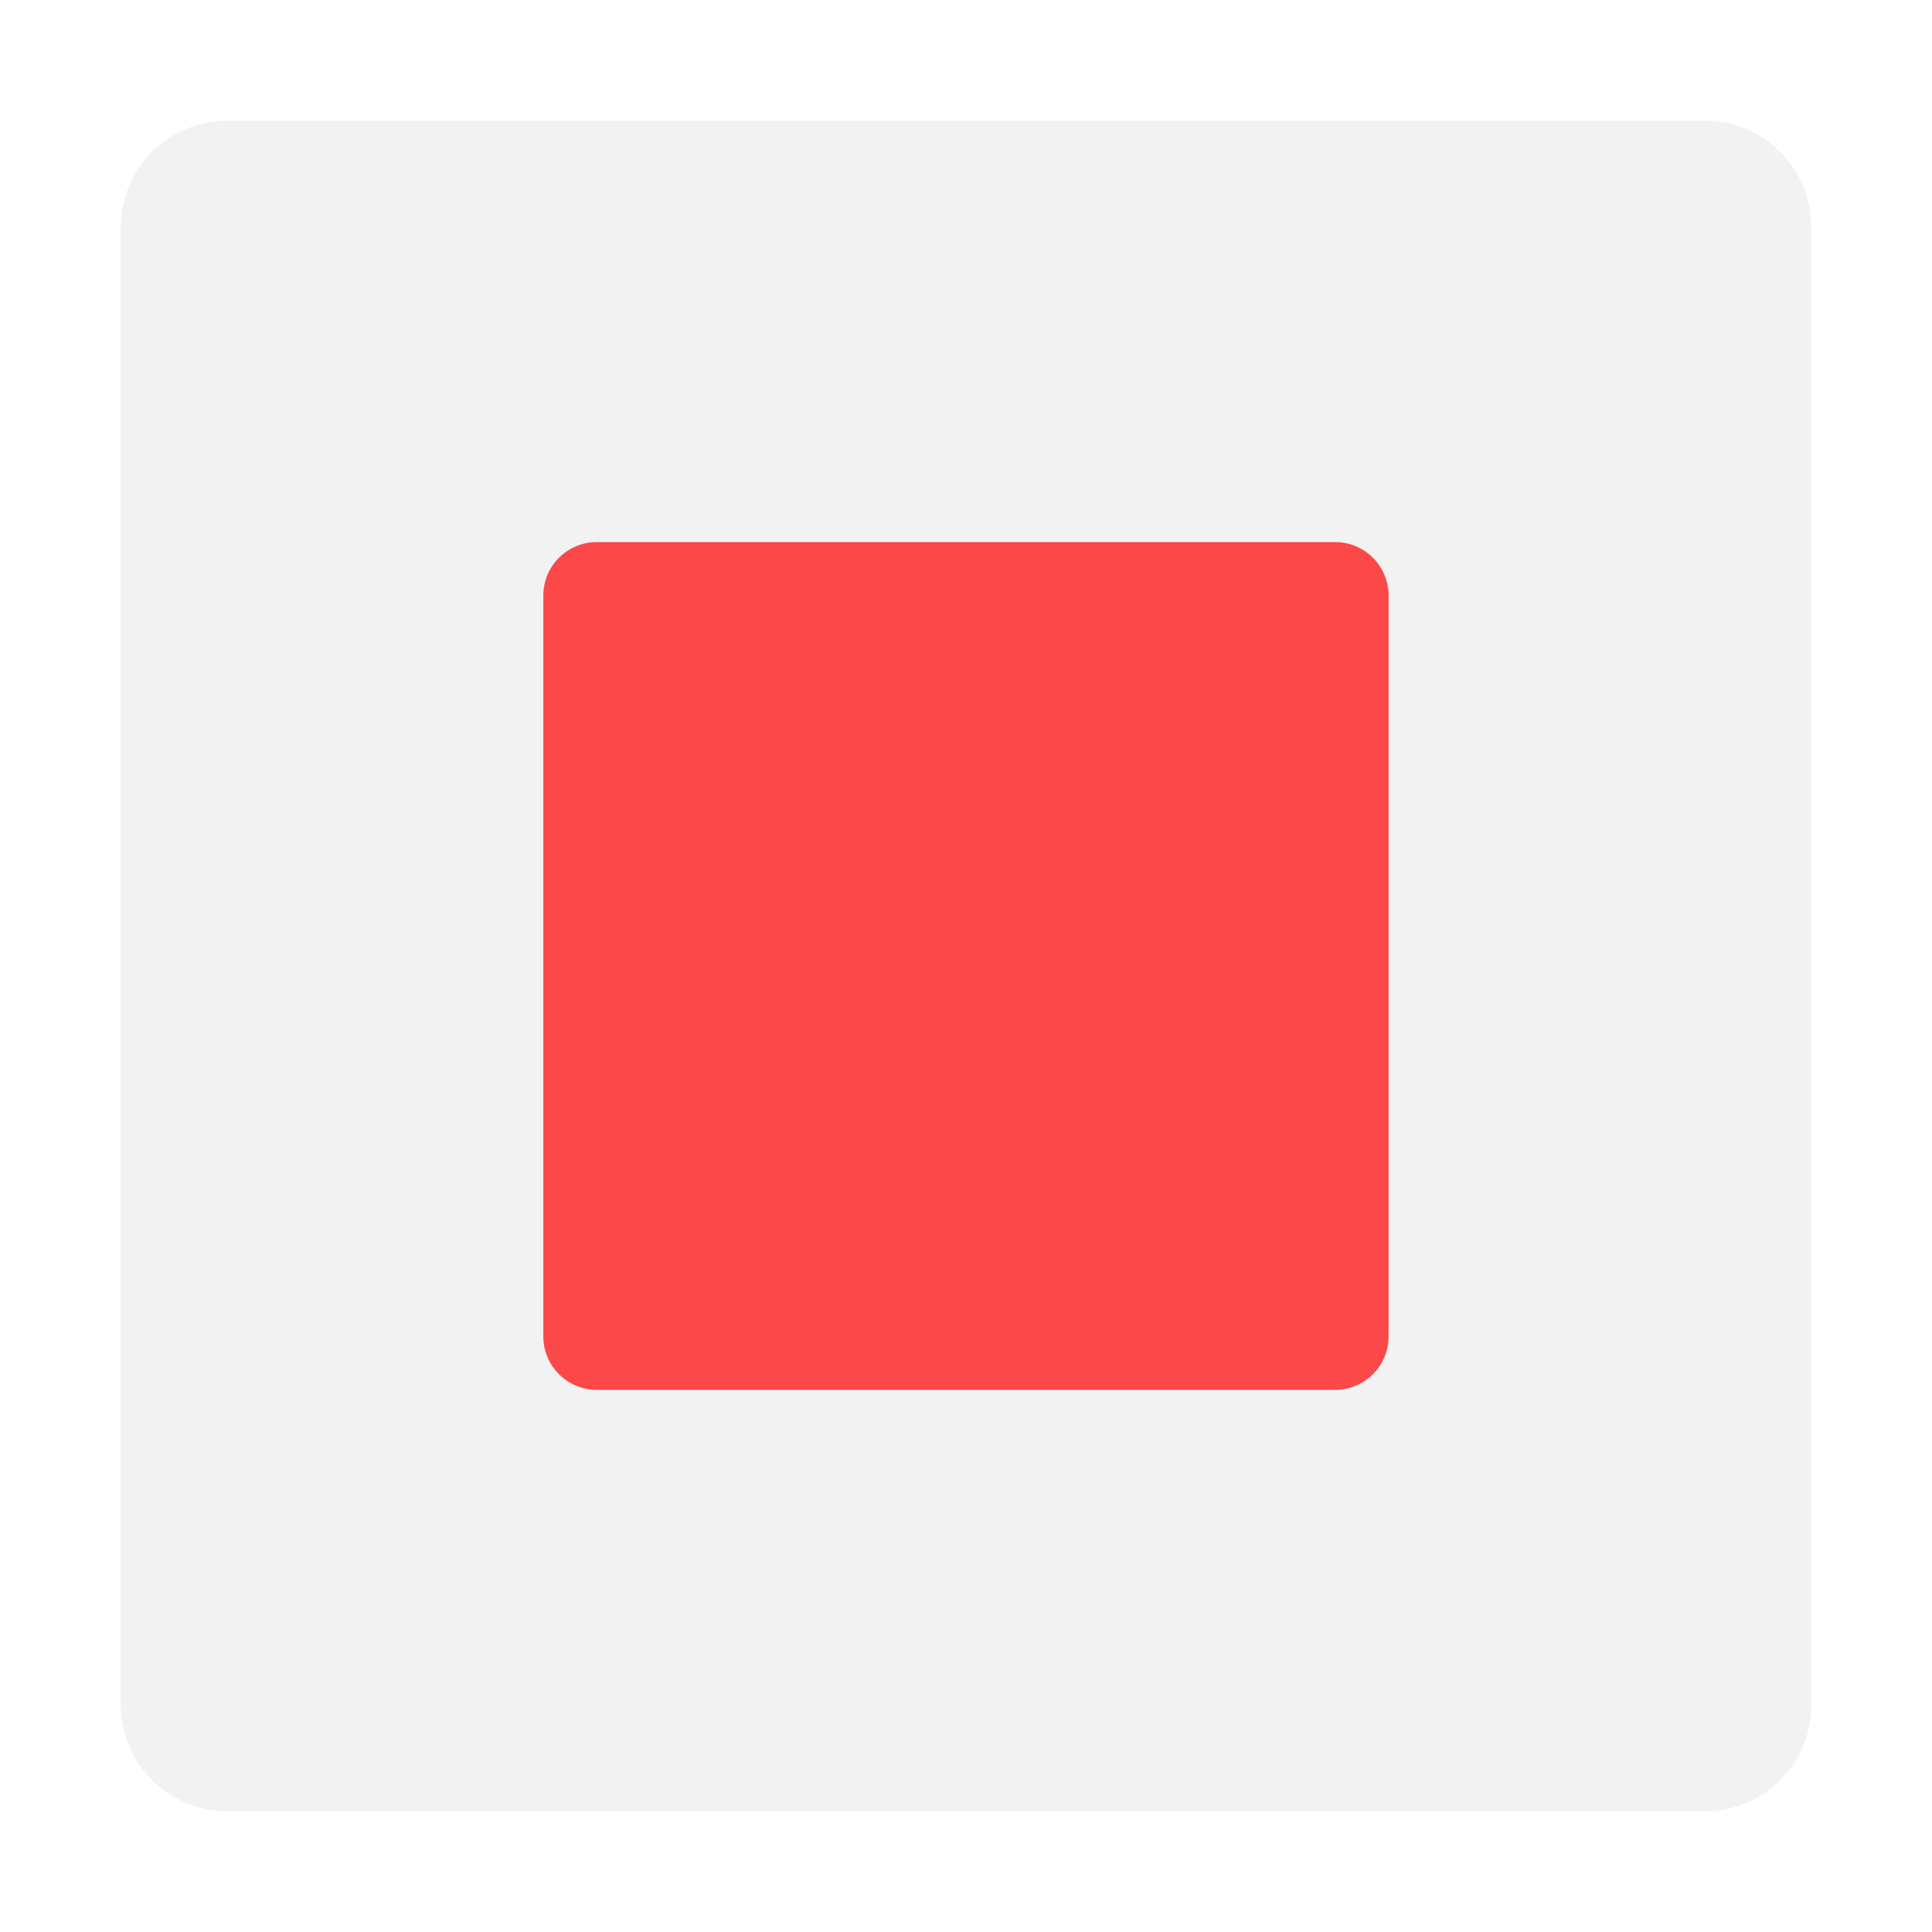
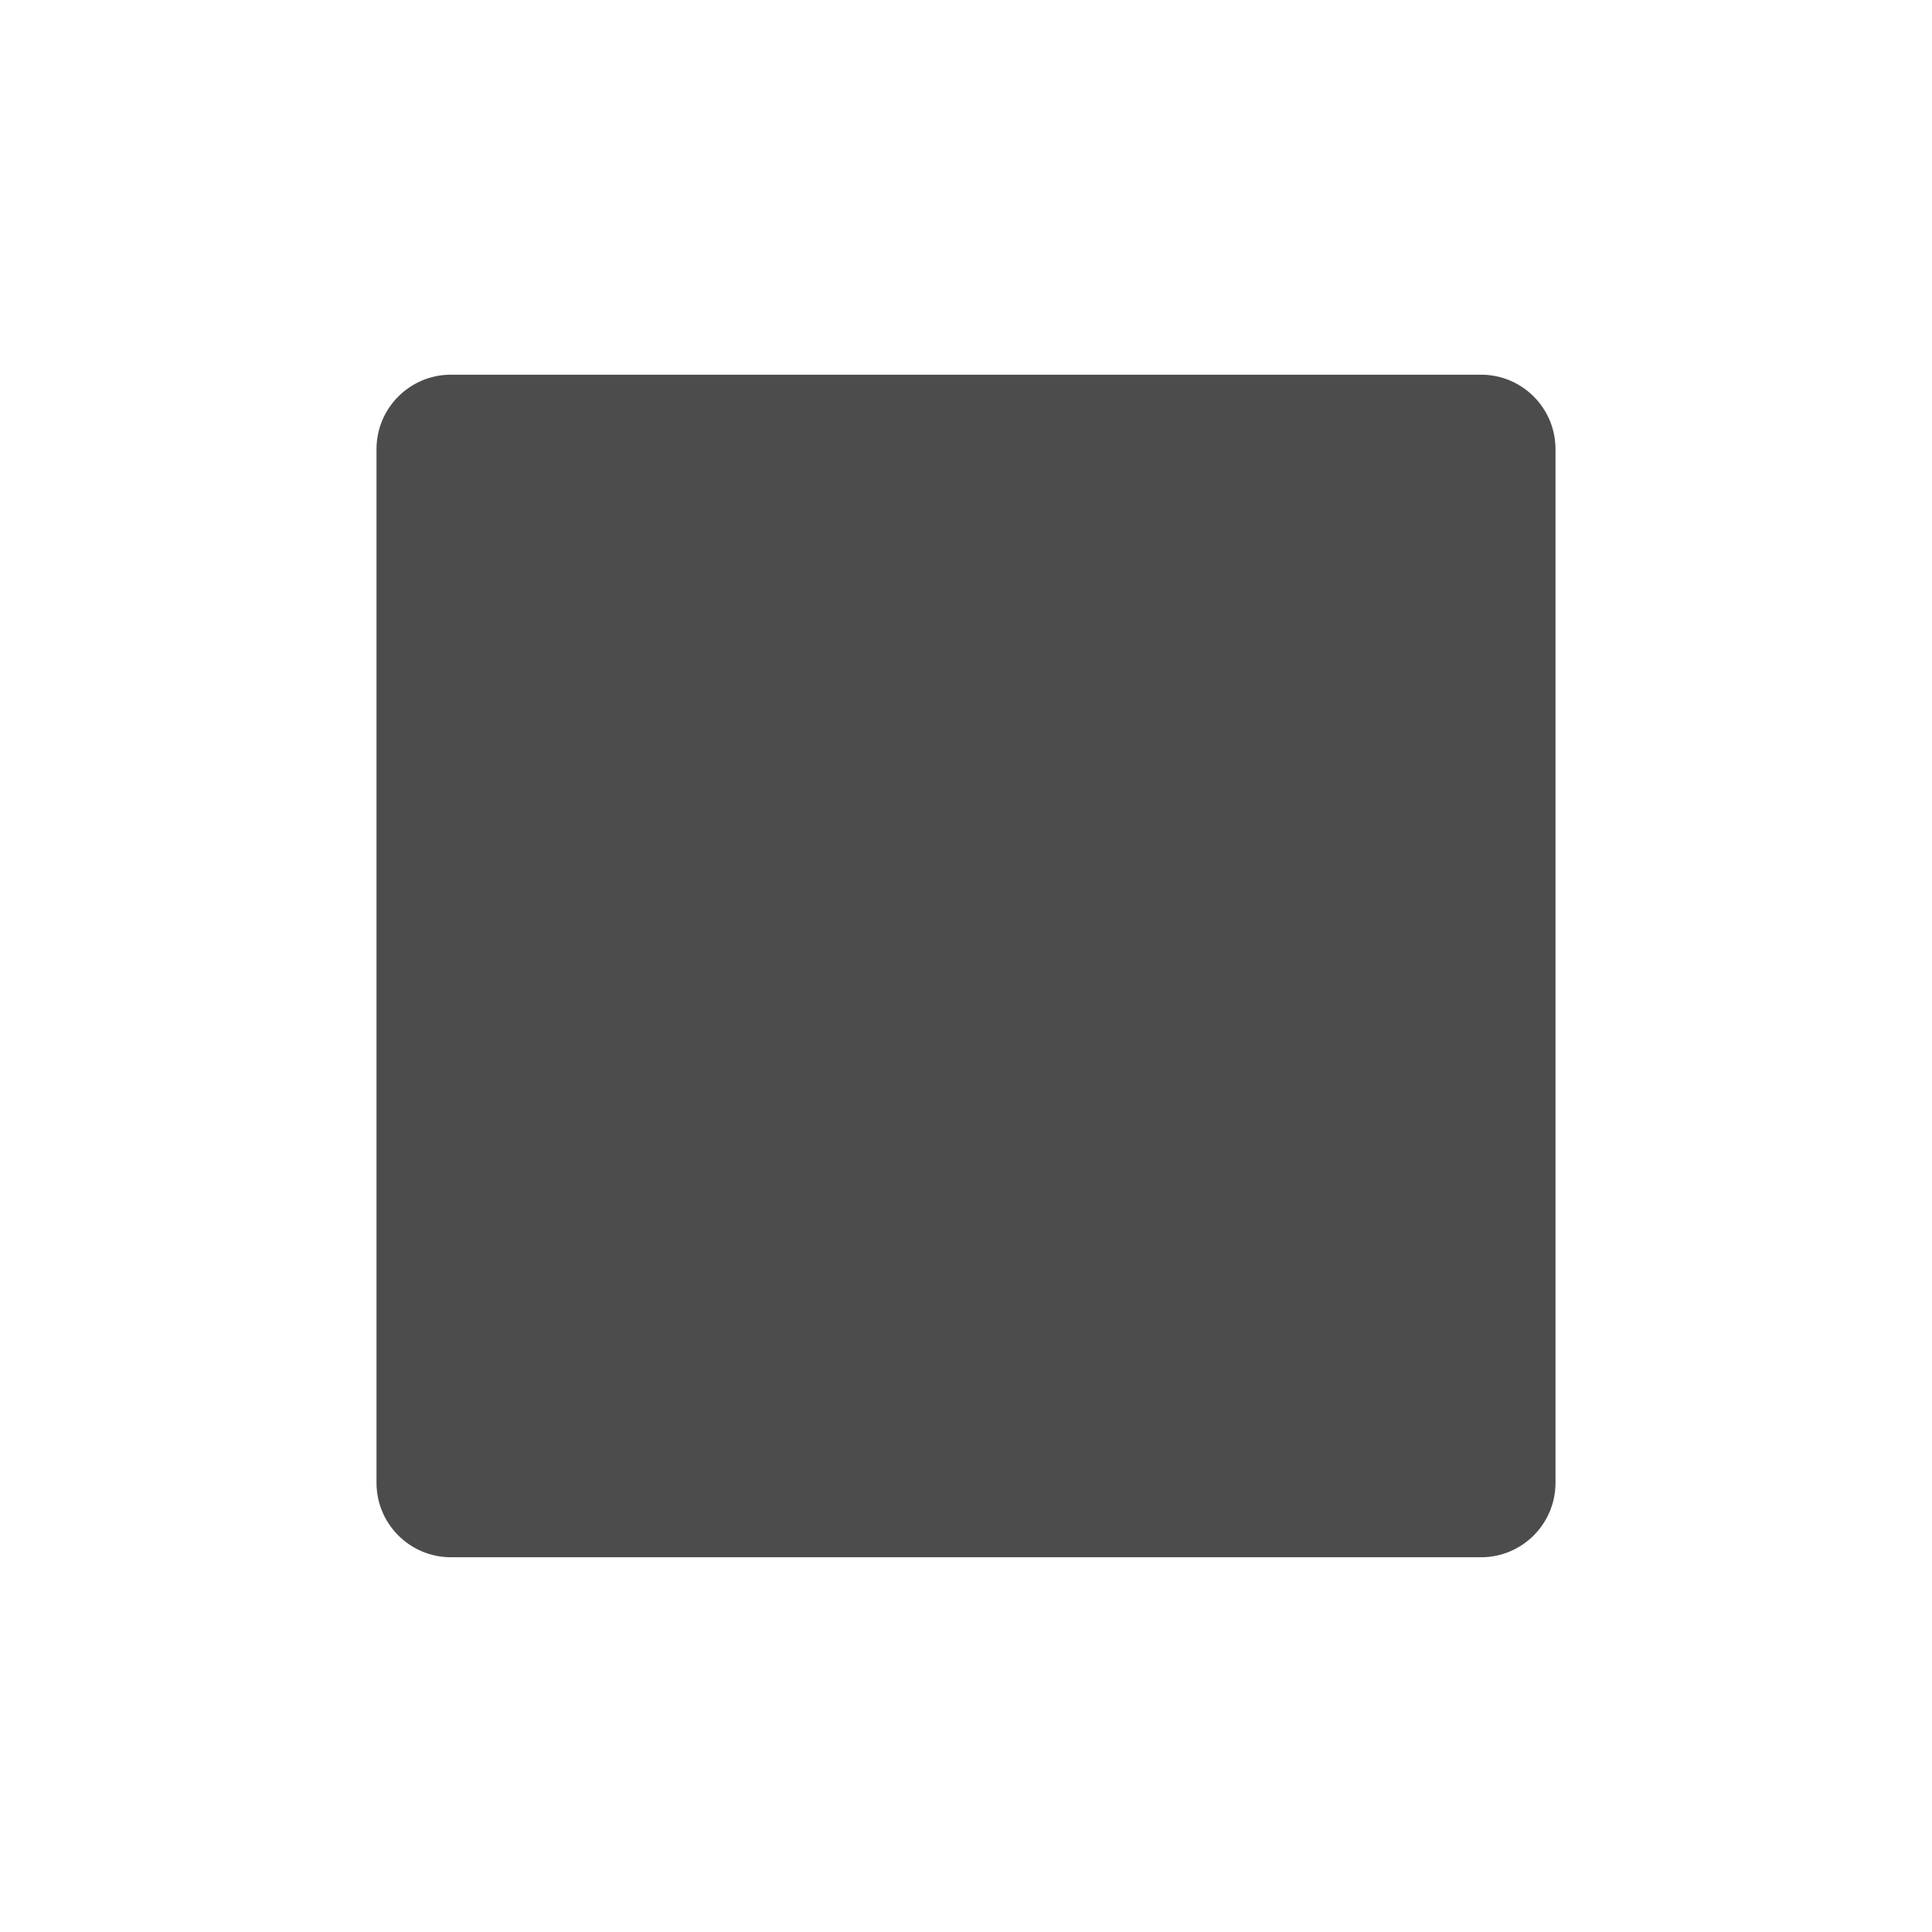
<svg xmlns="http://www.w3.org/2000/svg" width="20mm" height="20mm" viewBox="0 0 20 20" version="1.1" id="svg8">
  <defs id="defs2" />
  <g id="layer1" transform="translate(0,-277)">
    <g id="g816" transform="translate(-0.1414997,-0.06224982)" style="fill:#0040f4;fill-opacity:0.811">
      <g id="g817">
-         <rect style="opacity:0.7;fill:#ececec;fill-opacity:1;fill-rule:nonzero;stroke:#000000;stroke-width:0;stroke-linejoin:bevel;stroke-miterlimit:4;stroke-dasharray:none;stroke-dashoffset:0;stroke-opacity:1;paint-order:stroke fill markers" id="rect818" width="17.5" height="17.5" x="1.392" y="278.312" ry="1.102" />
-         <rect ry="0.553" y="282.674" x="5.766" height="8.776" width="8.75" id="rect848" style="opacity:0.7;fill:#ff0000;fill-opacity:1;fill-rule:nonzero;stroke:#000000;stroke-width:0;stroke-linejoin:bevel;stroke-miterlimit:4;stroke-dasharray:none;stroke-dashoffset:0;stroke-opacity:1;paint-order:stroke fill markers" />
+         <rect ry="0.771" y="280.941" x="4.039" height="12.242" width="12.205" id="rect848" style="opacity:0.7;fill:#000000;fill-opacity:1;fill-rule:nonzero;stroke:#000000;stroke-width:0;stroke-linejoin:bevel;stroke-miterlimit:4;stroke-dasharray:none;stroke-dashoffset:0;stroke-opacity:1;paint-order:stroke fill markers" />
      </g>
    </g>
  </g>
</svg>
